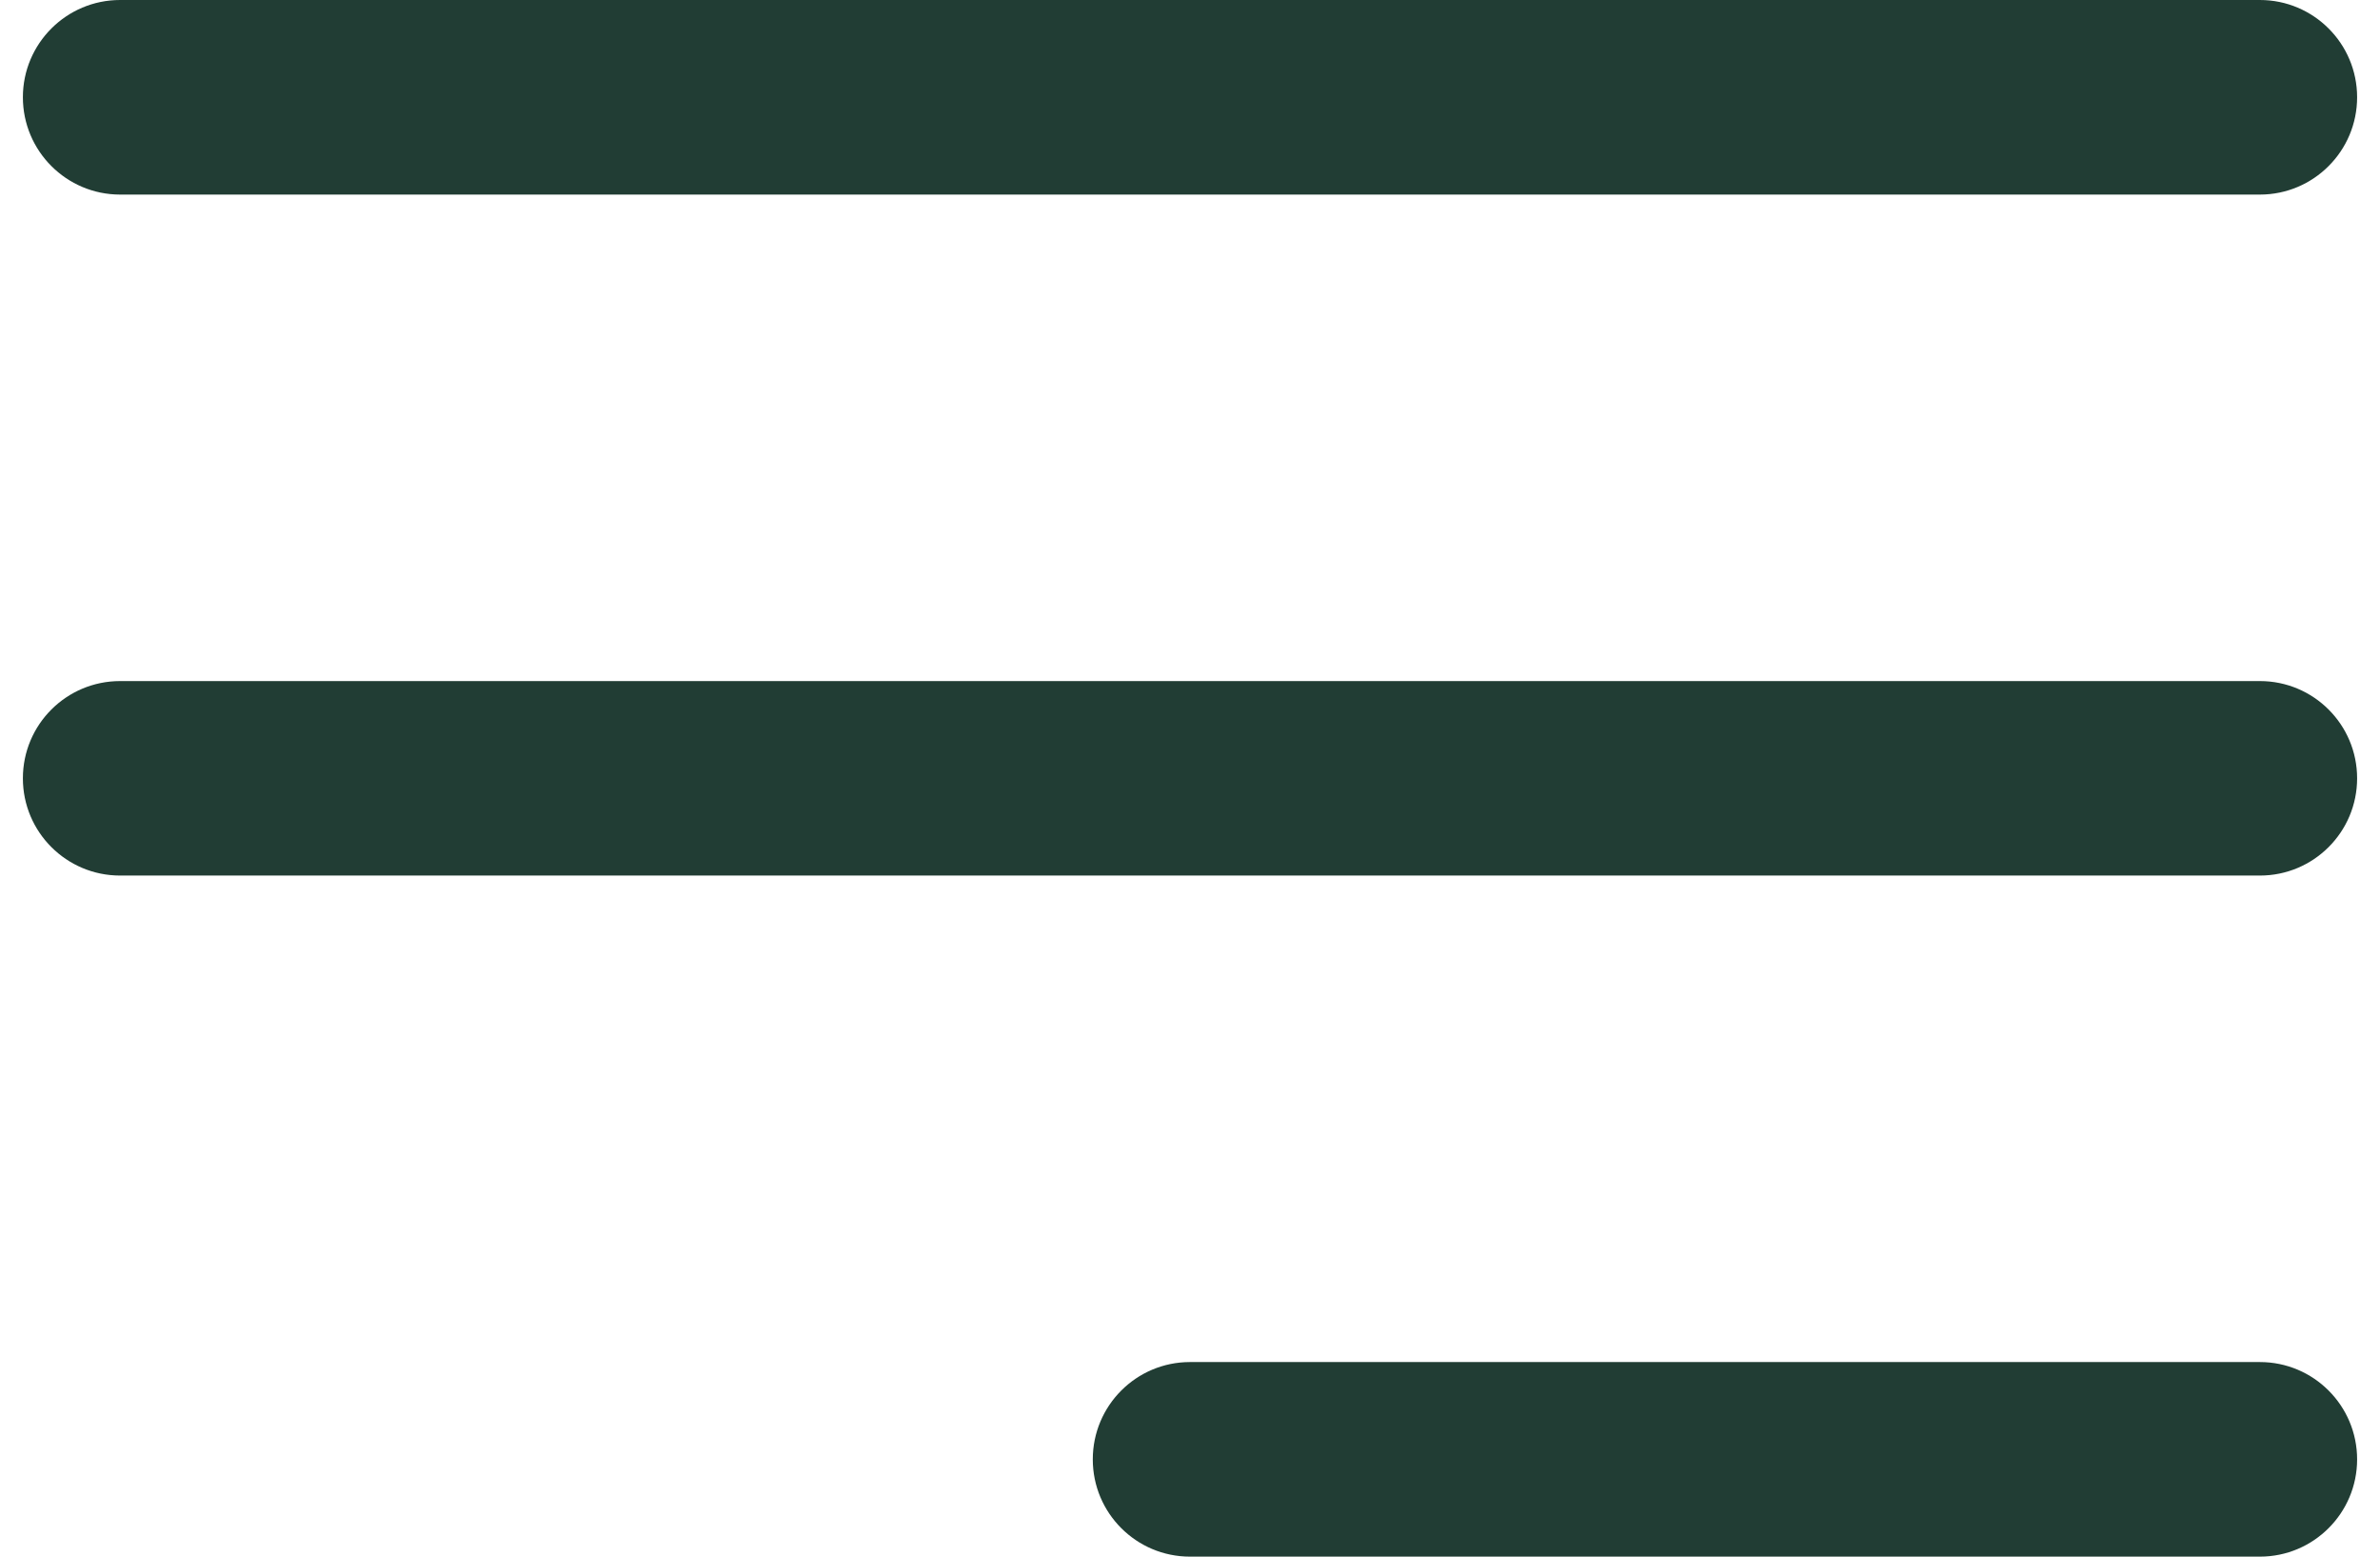
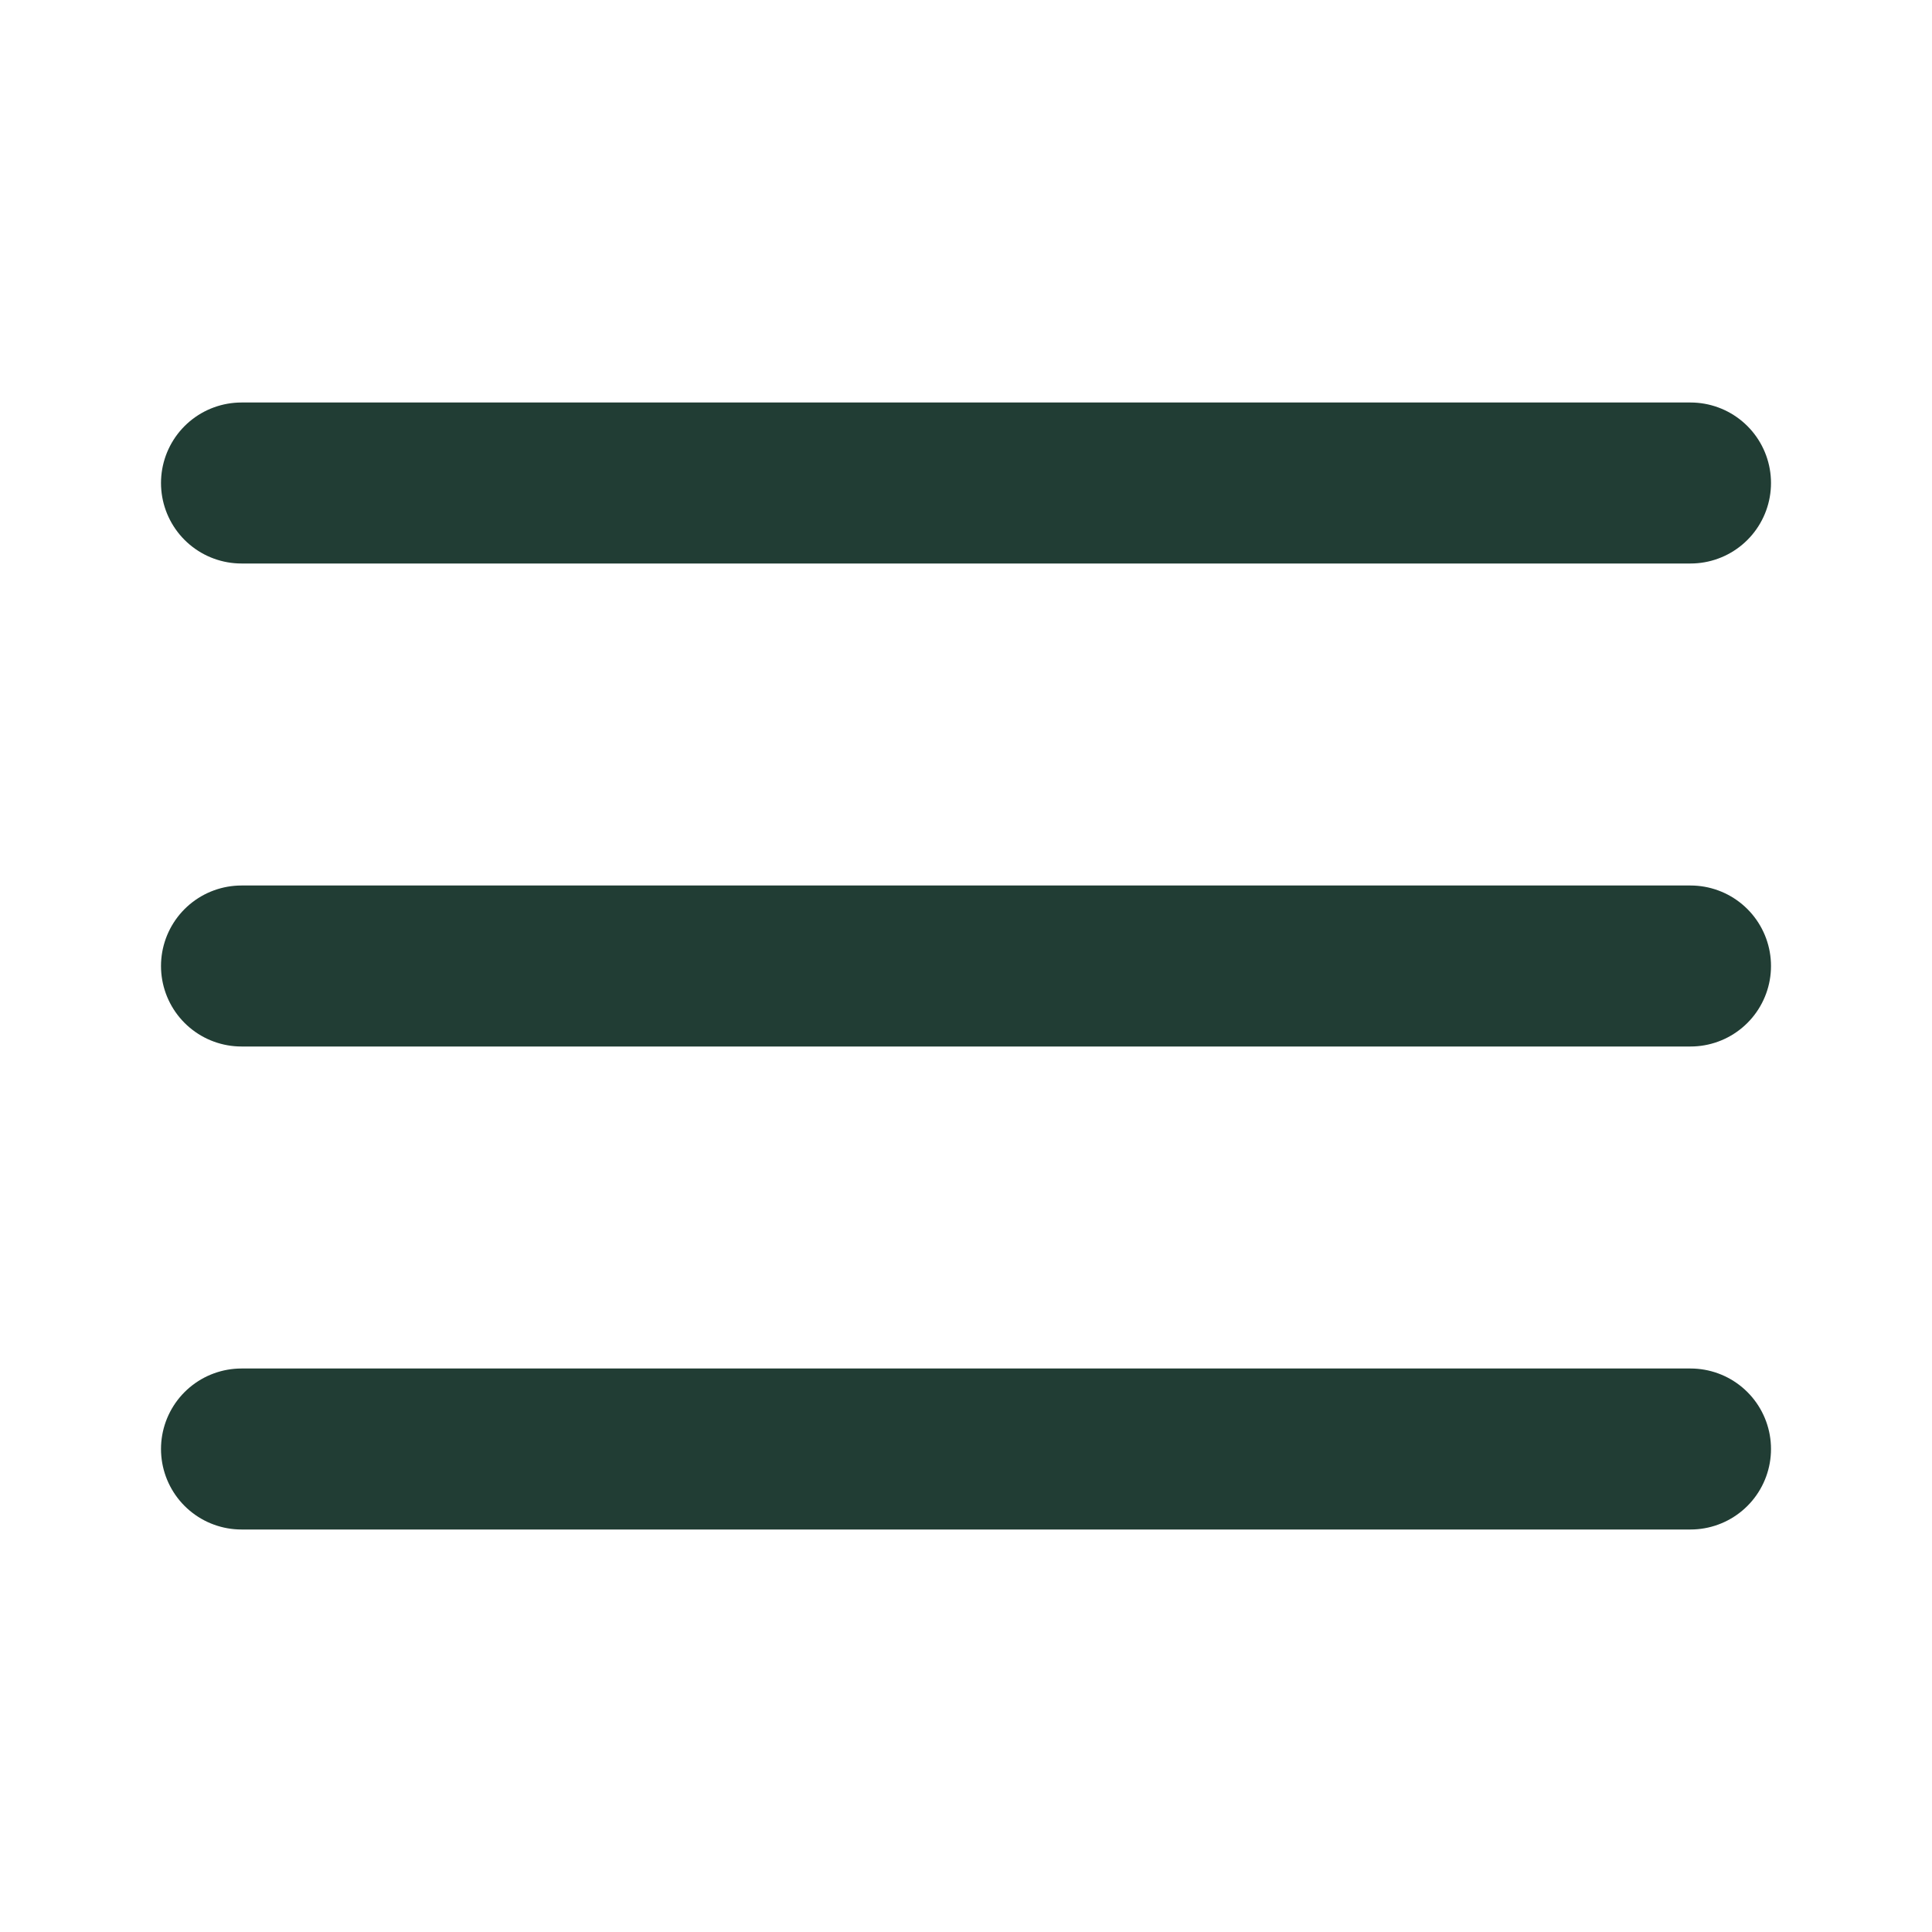
- <svg xmlns="http://www.w3.org/2000/svg" width="26" height="17" viewBox="0 0 26 17" fill="none">
-   <path fill-rule="evenodd" clip-rule="evenodd" d="M0.25 1.062C0.25 0.476 0.726 0 1.312 0H24.688C25.274 0 25.75 0.476 25.75 1.062C25.75 1.649 25.274 2.125 24.688 2.125H1.312C0.726 2.125 0.25 1.649 0.25 1.062ZM0.25 8.5C0.25 7.913 0.726 7.438 1.312 7.438H24.688C25.274 7.438 25.75 7.913 25.75 8.5C25.75 9.087 25.274 9.562 24.688 9.562H1.312C0.726 9.562 0.25 9.087 0.25 8.5ZM11.938 15.938C11.938 15.351 12.413 14.875 13 14.875H24.688C25.274 14.875 25.75 15.351 25.75 15.938C25.75 16.524 25.274 17 24.688 17H13C12.413 17 11.938 16.524 11.938 15.938Z" fill="#213d34" />
+ <svg xmlns="http://www.w3.org/2000/svg" width="24" height="24" viewBox="0 0 24 24" fill="none" stroke="#213d34" stroke-width="2" stroke-linecap="round" stroke-linejoin="round" class="feather feather-menu">
+   <line x1="3" y1="12" x2="21" y2="12" />
+   <line x1="3" y1="6" x2="21" y2="6" />
+   <line x1="3" y1="18" x2="21" y2="18" />
</svg>
